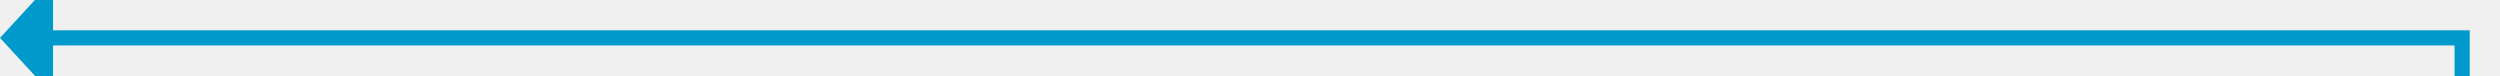
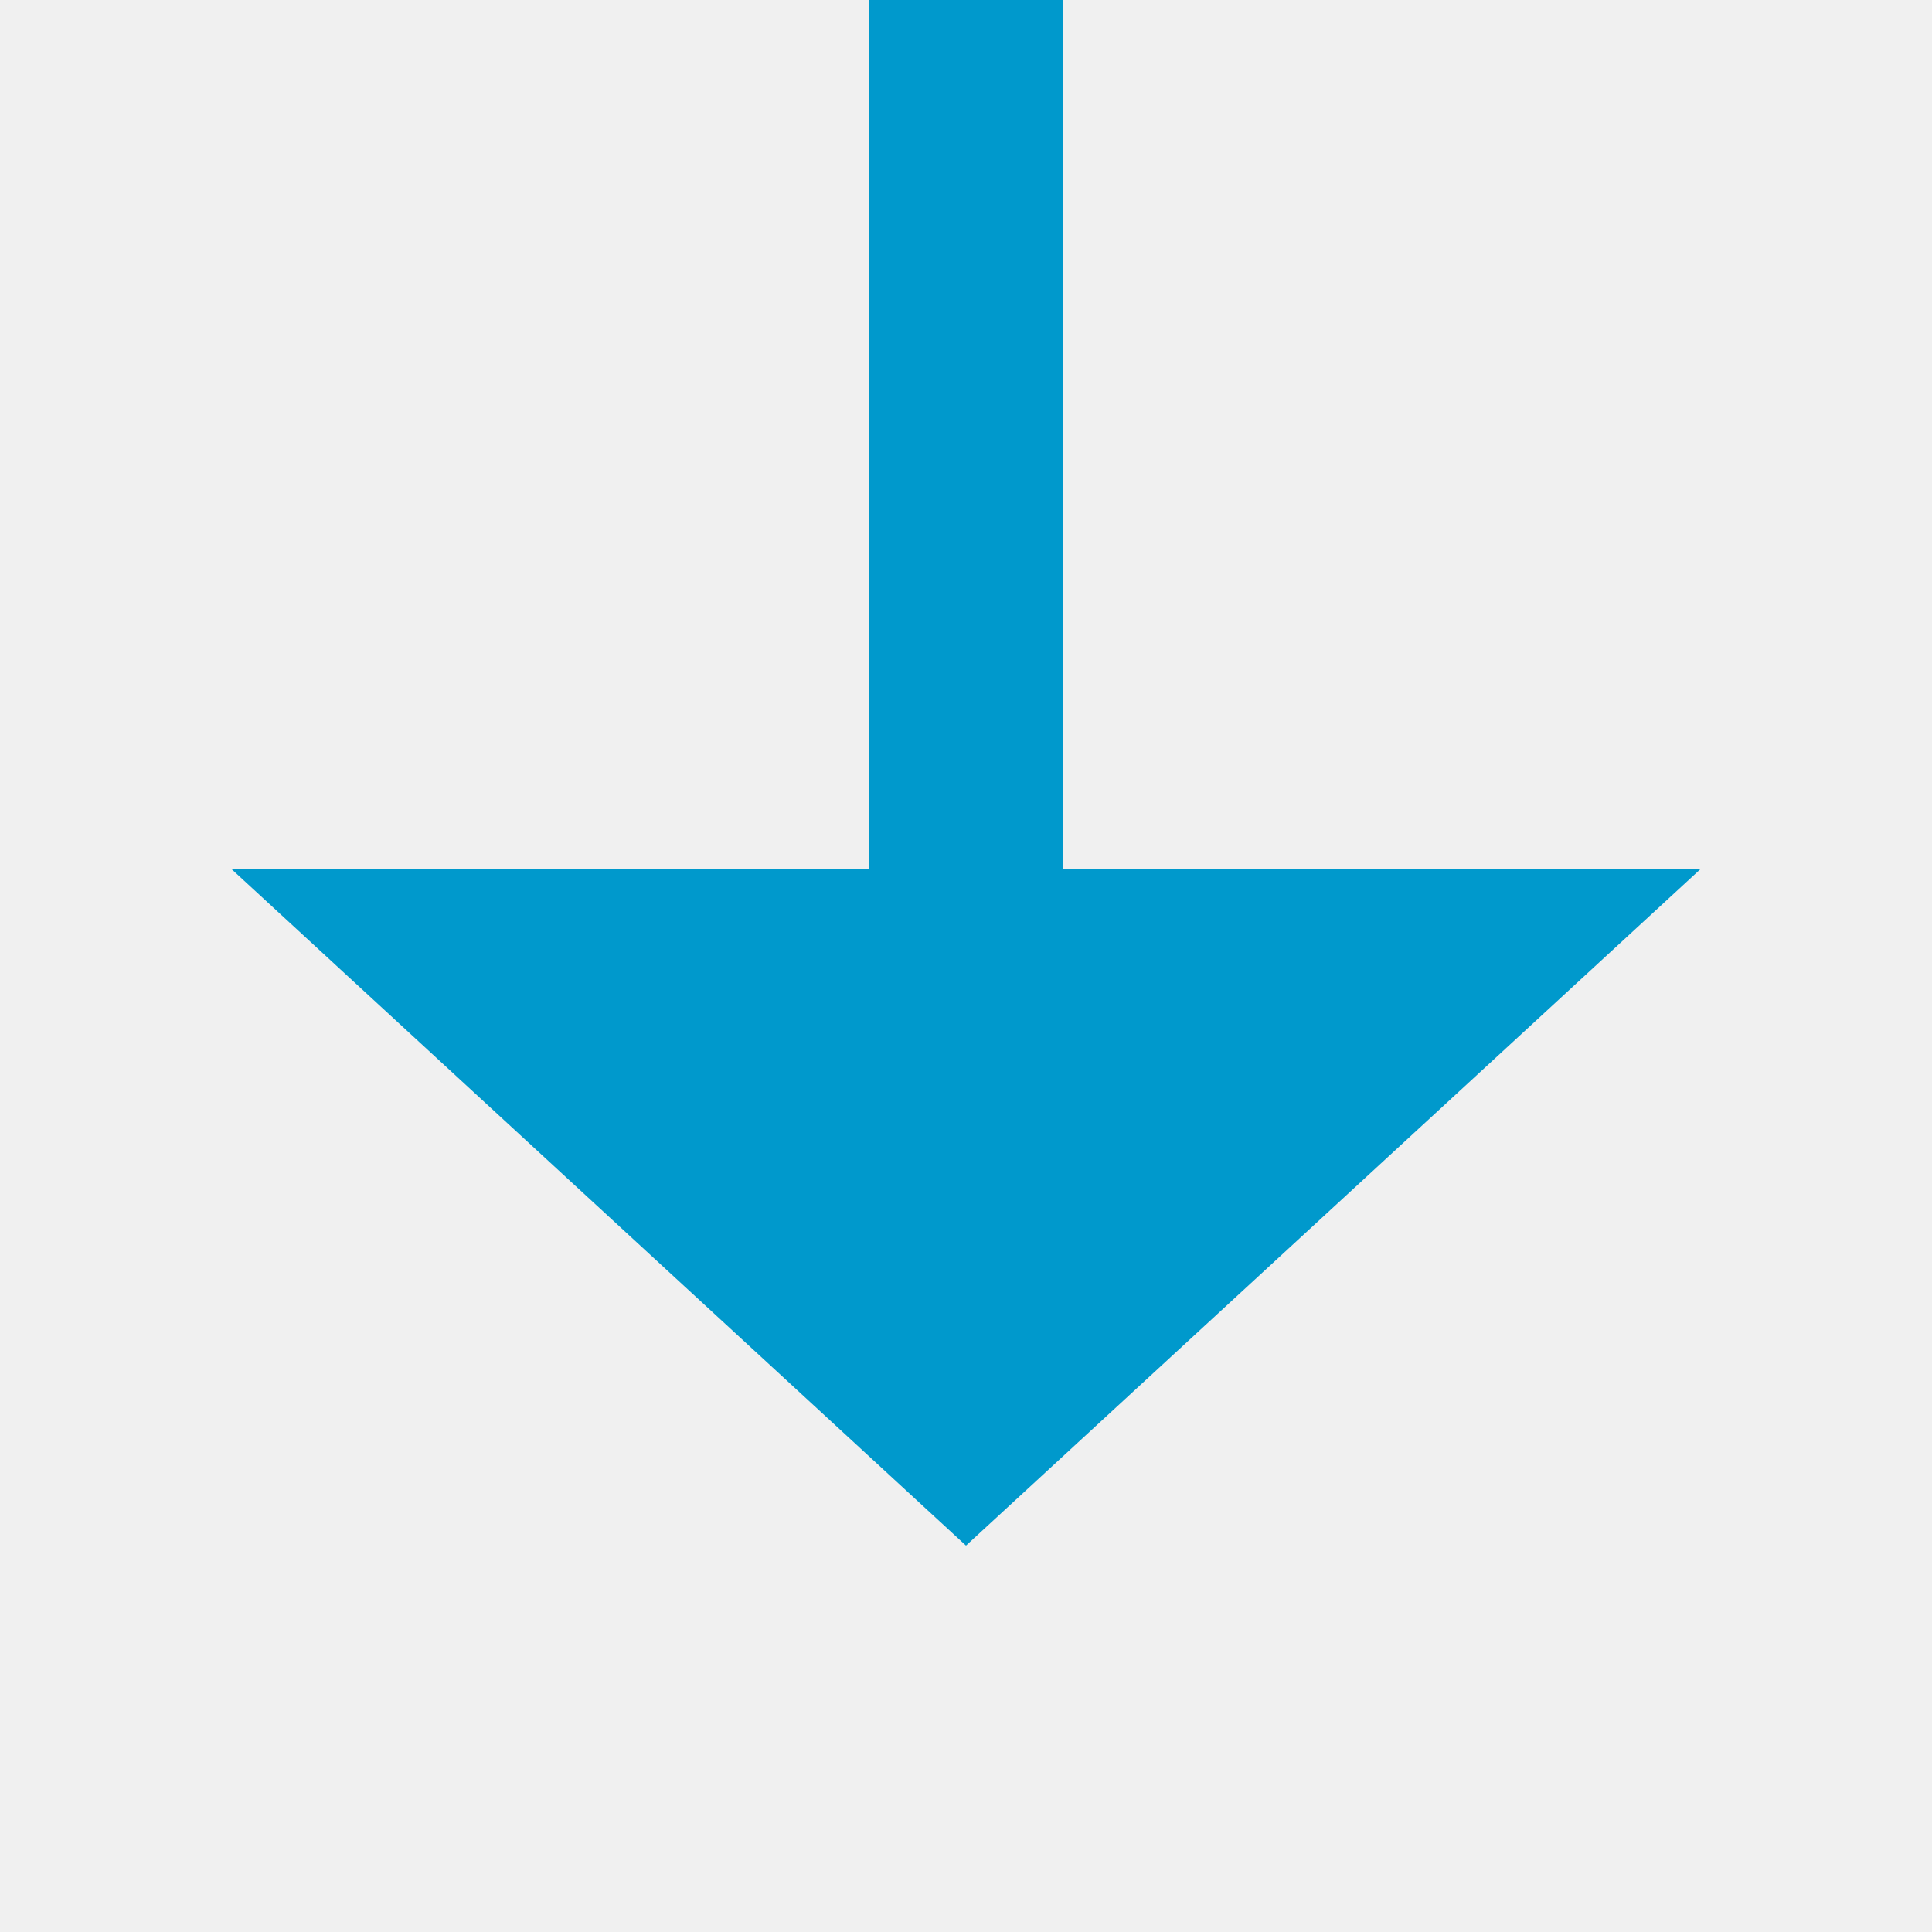
- <svg xmlns="http://www.w3.org/2000/svg" version="1.1" width="330px" height="10px" preserveAspectRatio="xMinYMid meet" viewBox="162 383  330 8">
-   <path d="M 487 465  L 487 387  L 168 387  " stroke-width="2" stroke="#0099cc" fill="none" />
-   <path d="M 169 379.4  L 162 387  L 169 394.6  L 169 379.4  Z " fill-rule="nonzero" fill="#0099cc" stroke="none" />
+ <svg xmlns="http://www.w3.org/2000/svg" version="1.1" width="20px" height="20px" preserveAspectRatio="xMinYMid meet" viewBox="102 556  20 18">
+   <defs>
+     <mask fill="white" id="clip140">
+       <path d="M 95.5 529  L 128.5 529  L 128.5 554  L 95.5 554  Z M 95.5 514  L 128.5 514  L 128.5 580  L 95.5 580  Z " fill-rule="evenodd" />
+     </mask>
+   </defs>
+   <path d="M 112 529  L 112 514  M 112 554  L 112 565  " stroke-width="2" stroke="#0099cc" fill="none" />
+   <path d="M 104.4 564  L 112 571  L 119.6 564  L 104.4 564  Z " fill-rule="nonzero" fill="#0099cc" stroke="none" mask="url(#clip140)" />
</svg>
